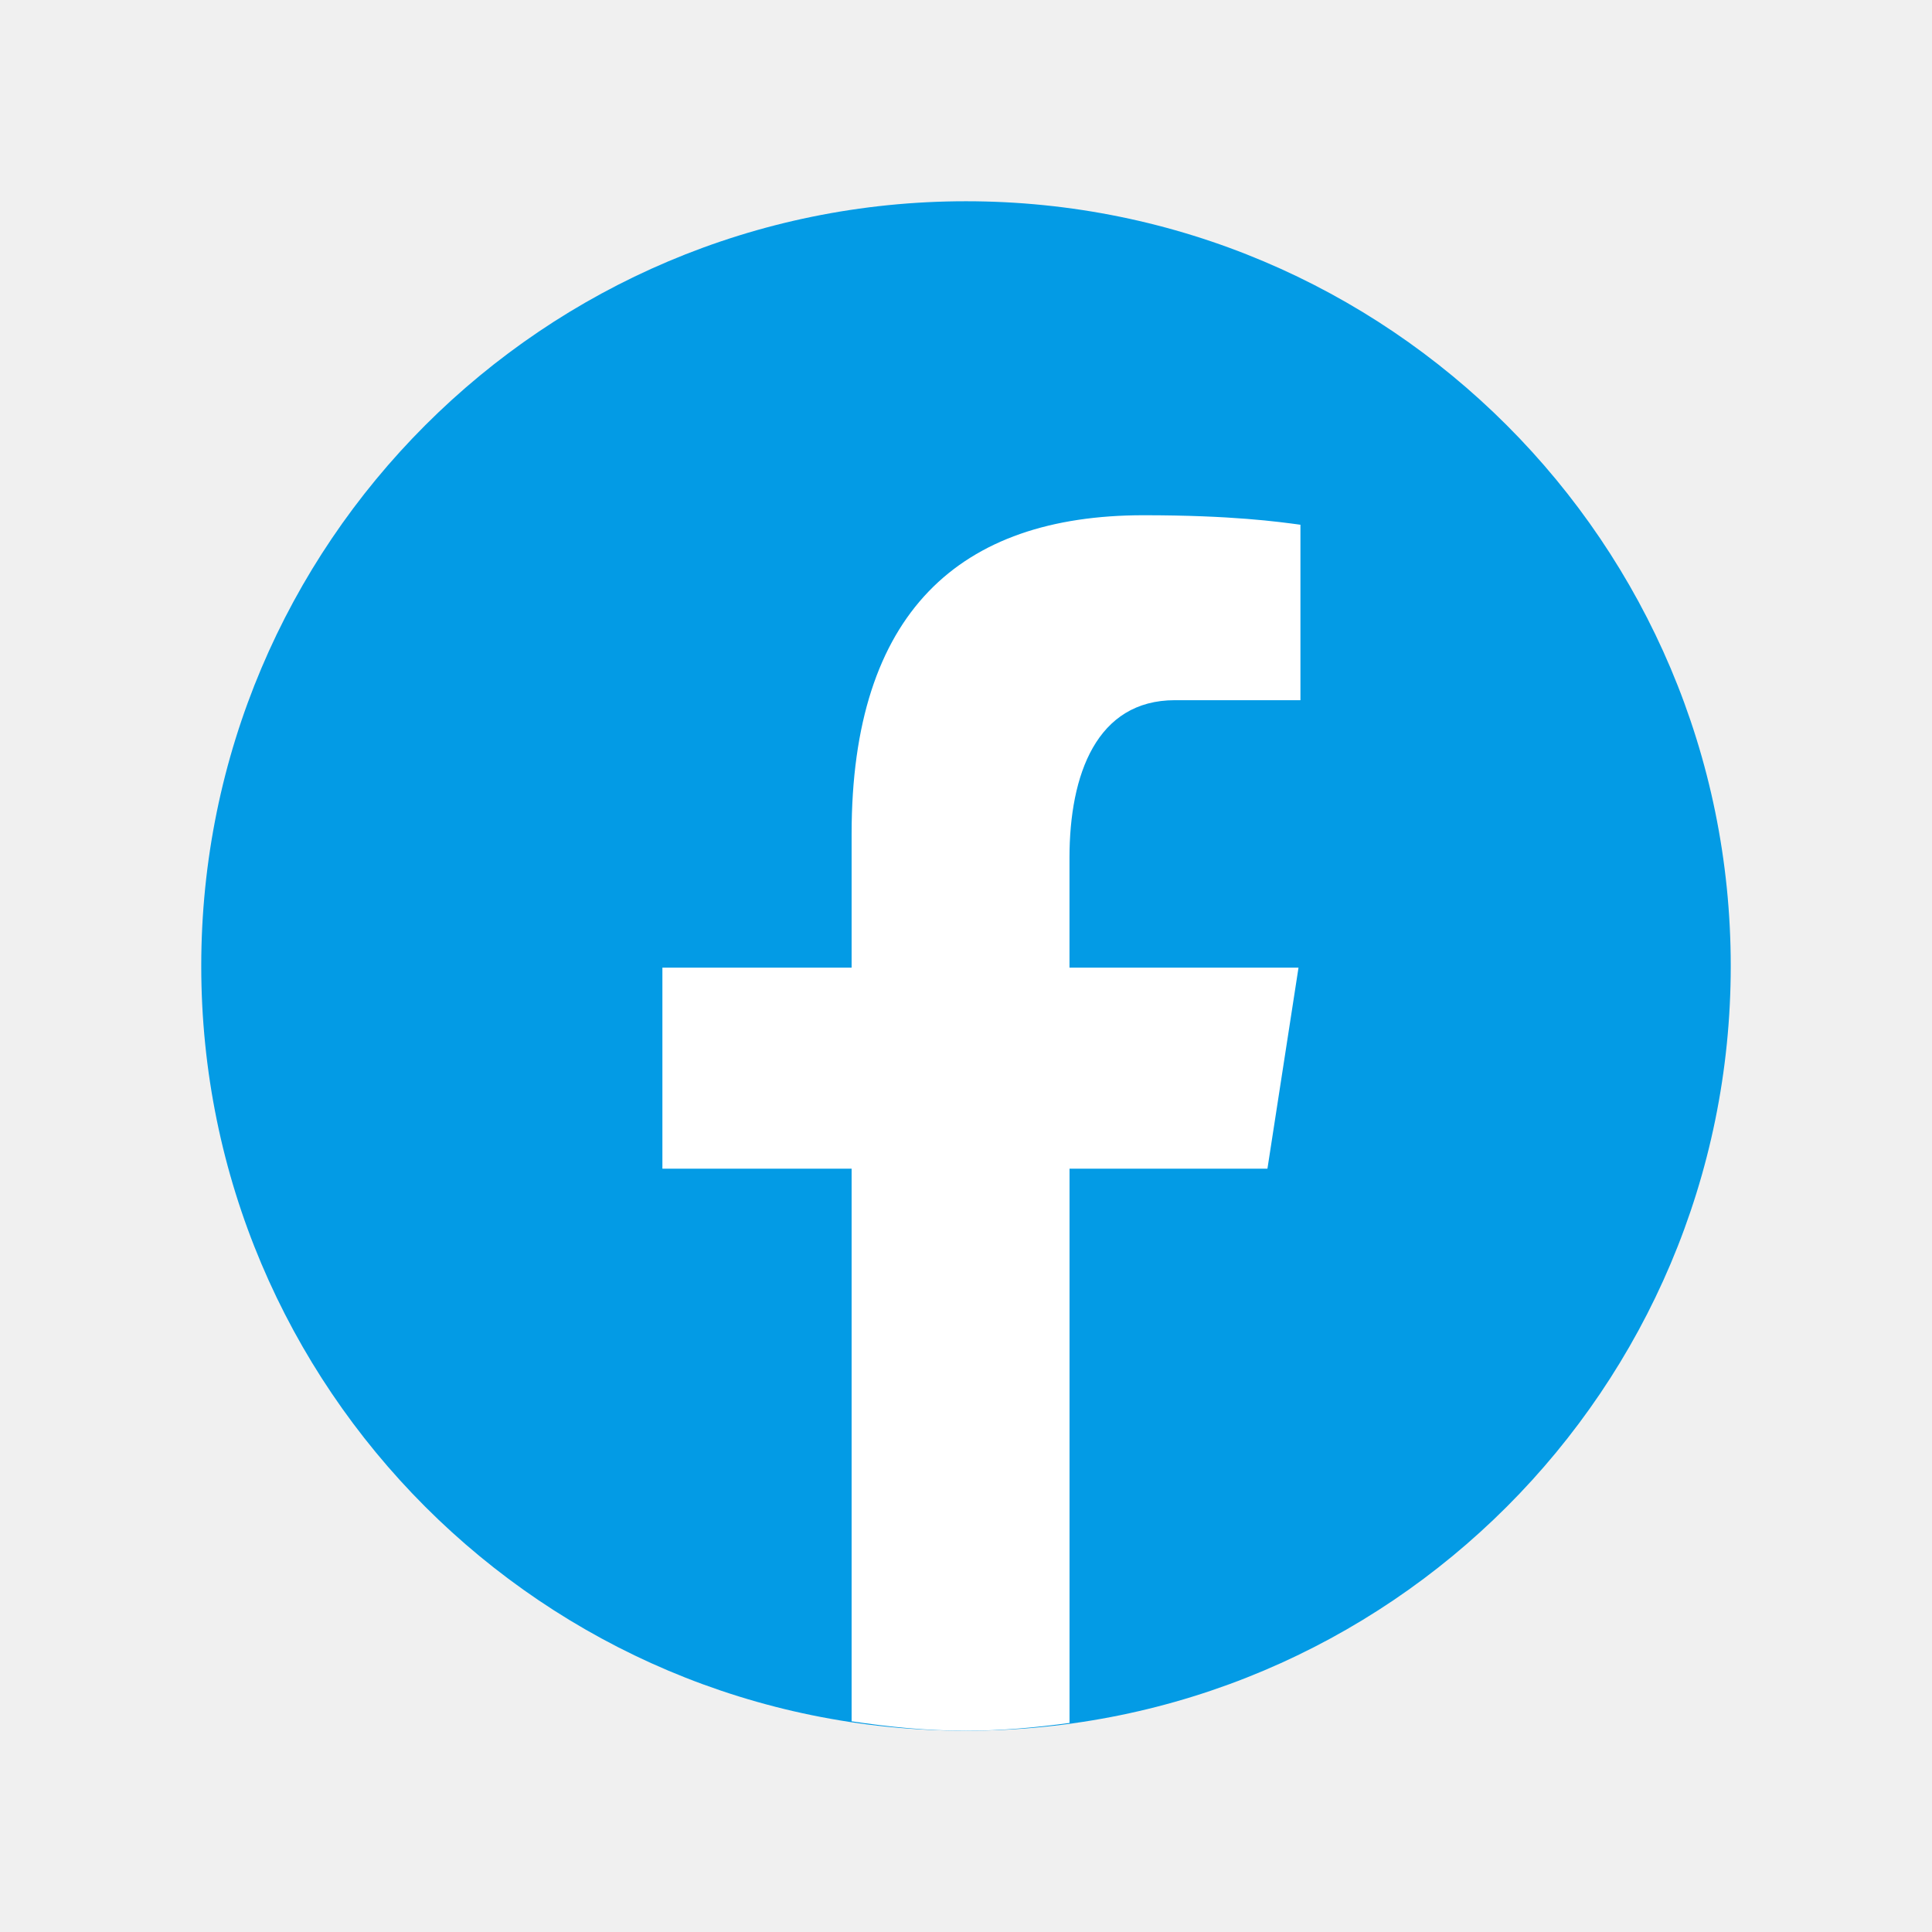
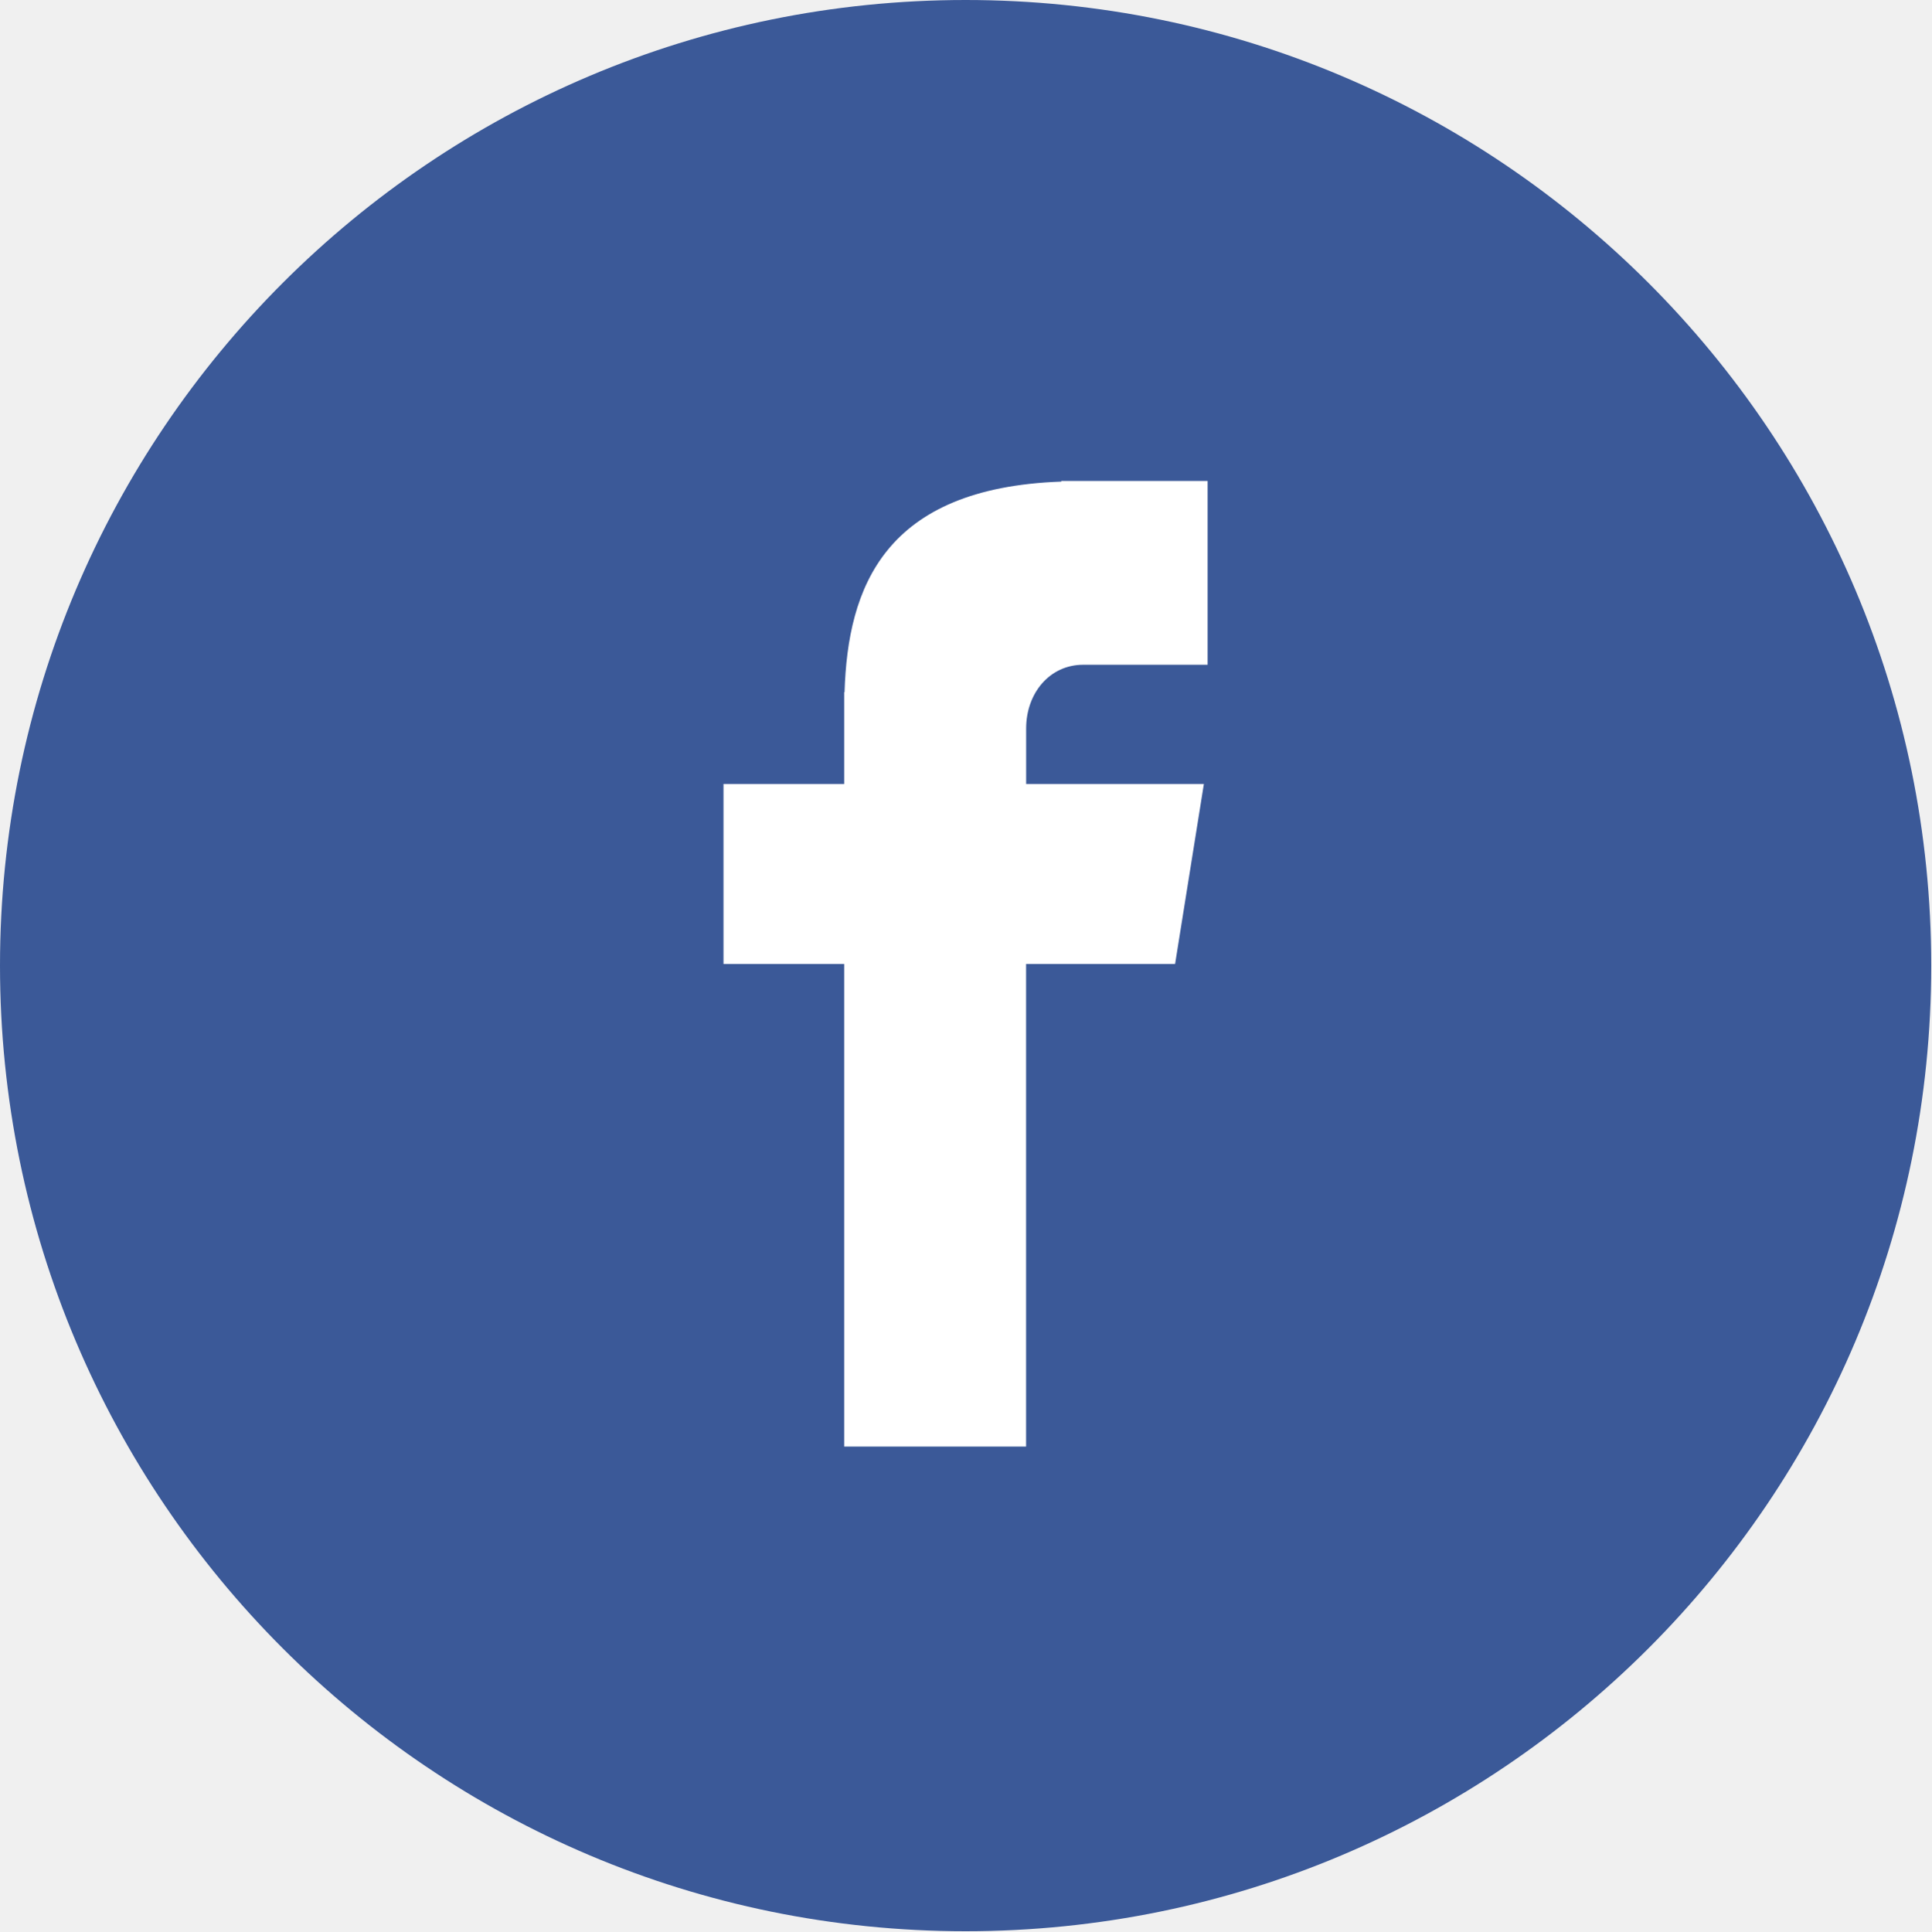
- <svg xmlns="http://www.w3.org/2000/svg" viewBox="0 0 48 48" width="240px" height="240px">
-   <path fill="#039be5" d="M24 5A19 19 0 1 0 24 43A19 19 0 1 0 24 5Z" />
-   <path fill="#fff" d="M26.572,29.036h4.917l0.772-4.995h-5.69v-2.73c0-2.075,0.678-3.915,2.619-3.915h3.119v-4.359c-0.548-0.074-1.707-0.236-3.897-0.236c-4.573,0-7.254,2.415-7.254,7.917v3.323h-4.701v4.995h4.701v13.729C22.089,42.905,23.032,43,24,43c0.875,0,1.729-0.08,2.572-0.194V29.036z" />
+ <svg xmlns="http://www.w3.org/2000/svg" version="1.1" id="Layer_1" x="0px" y="0px" viewBox="0 0 291.319 291.319" style="enable-background:new 0 0 291.319 291.319;" xml:space="preserve">
+   <g>
+     <path style="fill:#3B5998;" d="M145.659,0c80.45,0,145.66,65.219,145.66,145.66c0,80.45-65.21,145.659-145.66,145.659   S0,226.109,0,145.66C0,65.219,65.21,0,145.659,0z" />
+     <path style="fill:#FFFFFF;" d="M163.394,100.277h18.772v-27.73h-22.067v0.1c-26.738,0.947-32.218,15.977-32.701,31.763h-0.055   v13.847h-18.207v27.156h18.207v72.793h27.439v-72.793h22.477l4.342-27.156h-26.81v-8.366   C154.791,104.556,158.341,100.277,163.394,100.277z" />
+   </g>
+   <g>
+ </g>
+   <g>
+ </g>
+   <g>
+ </g>
+   <g>
+ </g>
+   <g>
+ </g>
+   <g>
+ </g>
+   <g>
+ </g>
+   <g>
+ </g>
+   <g>
+ </g>
+   <g>
+ </g>
+   <g>
+ </g>
+   <g>
+ </g>
+   <g>
+ </g>
+   <g>
+ </g>
+   <g>
+ </g>
</svg>
